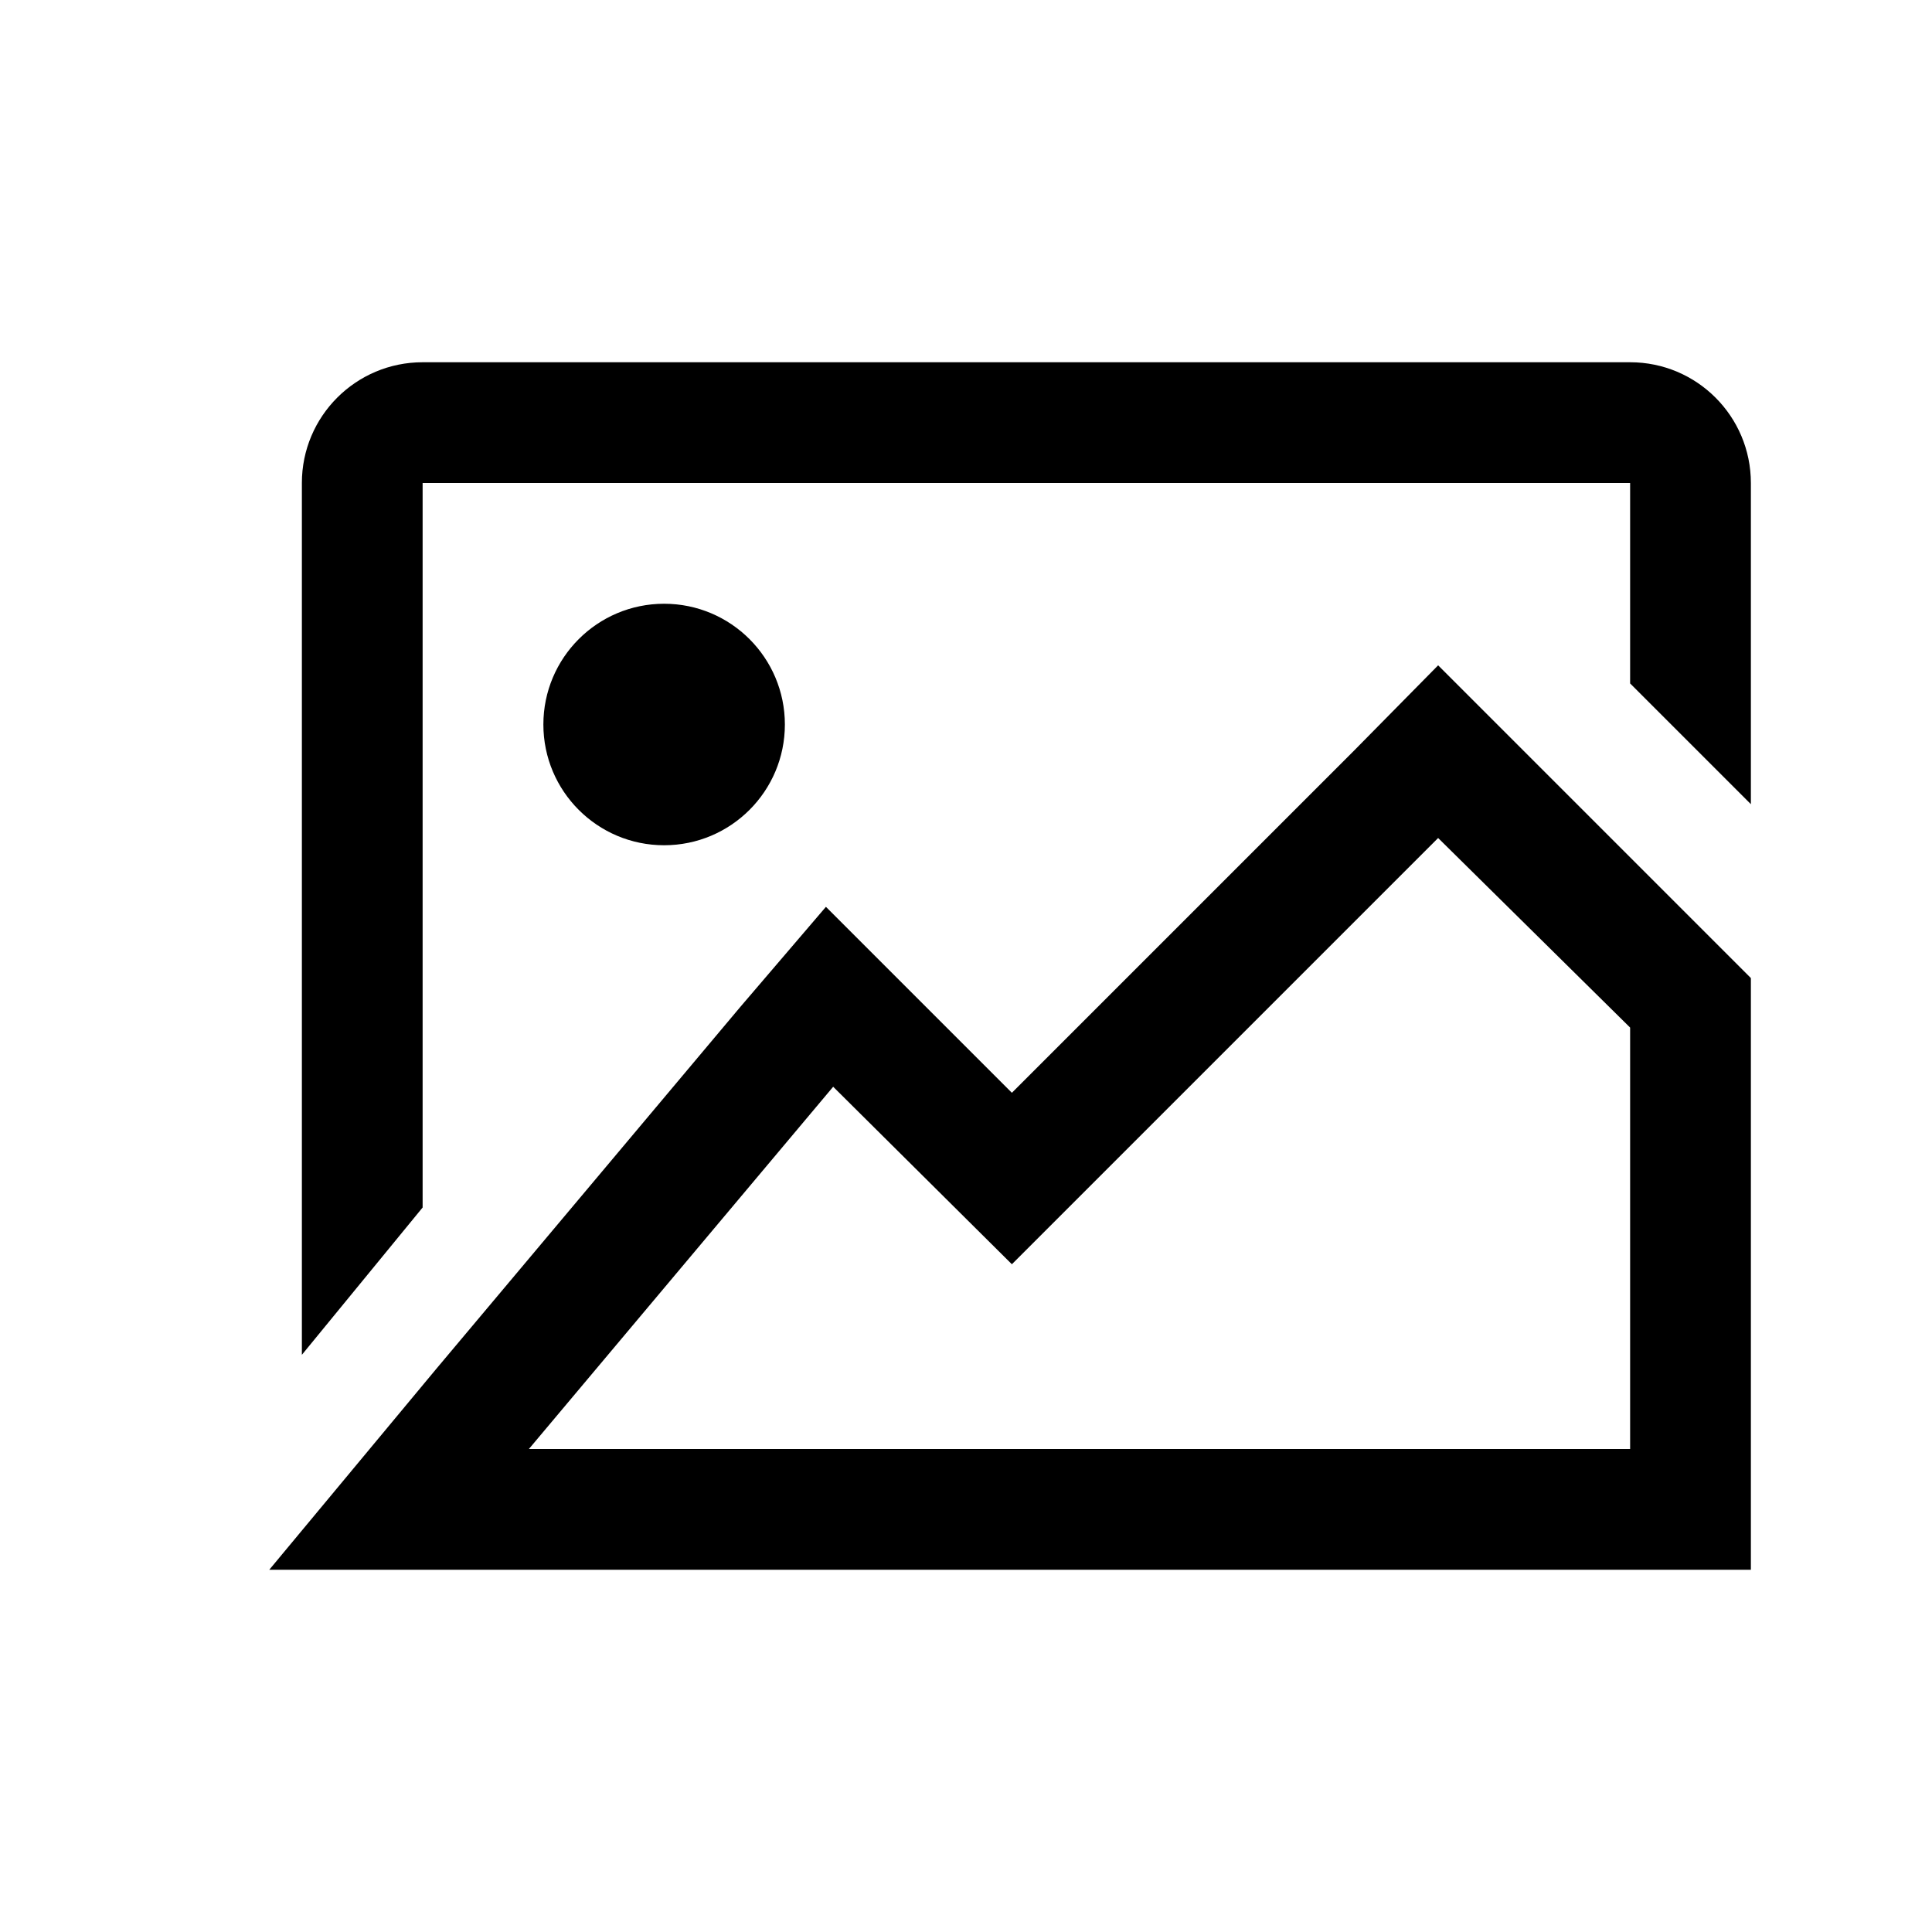
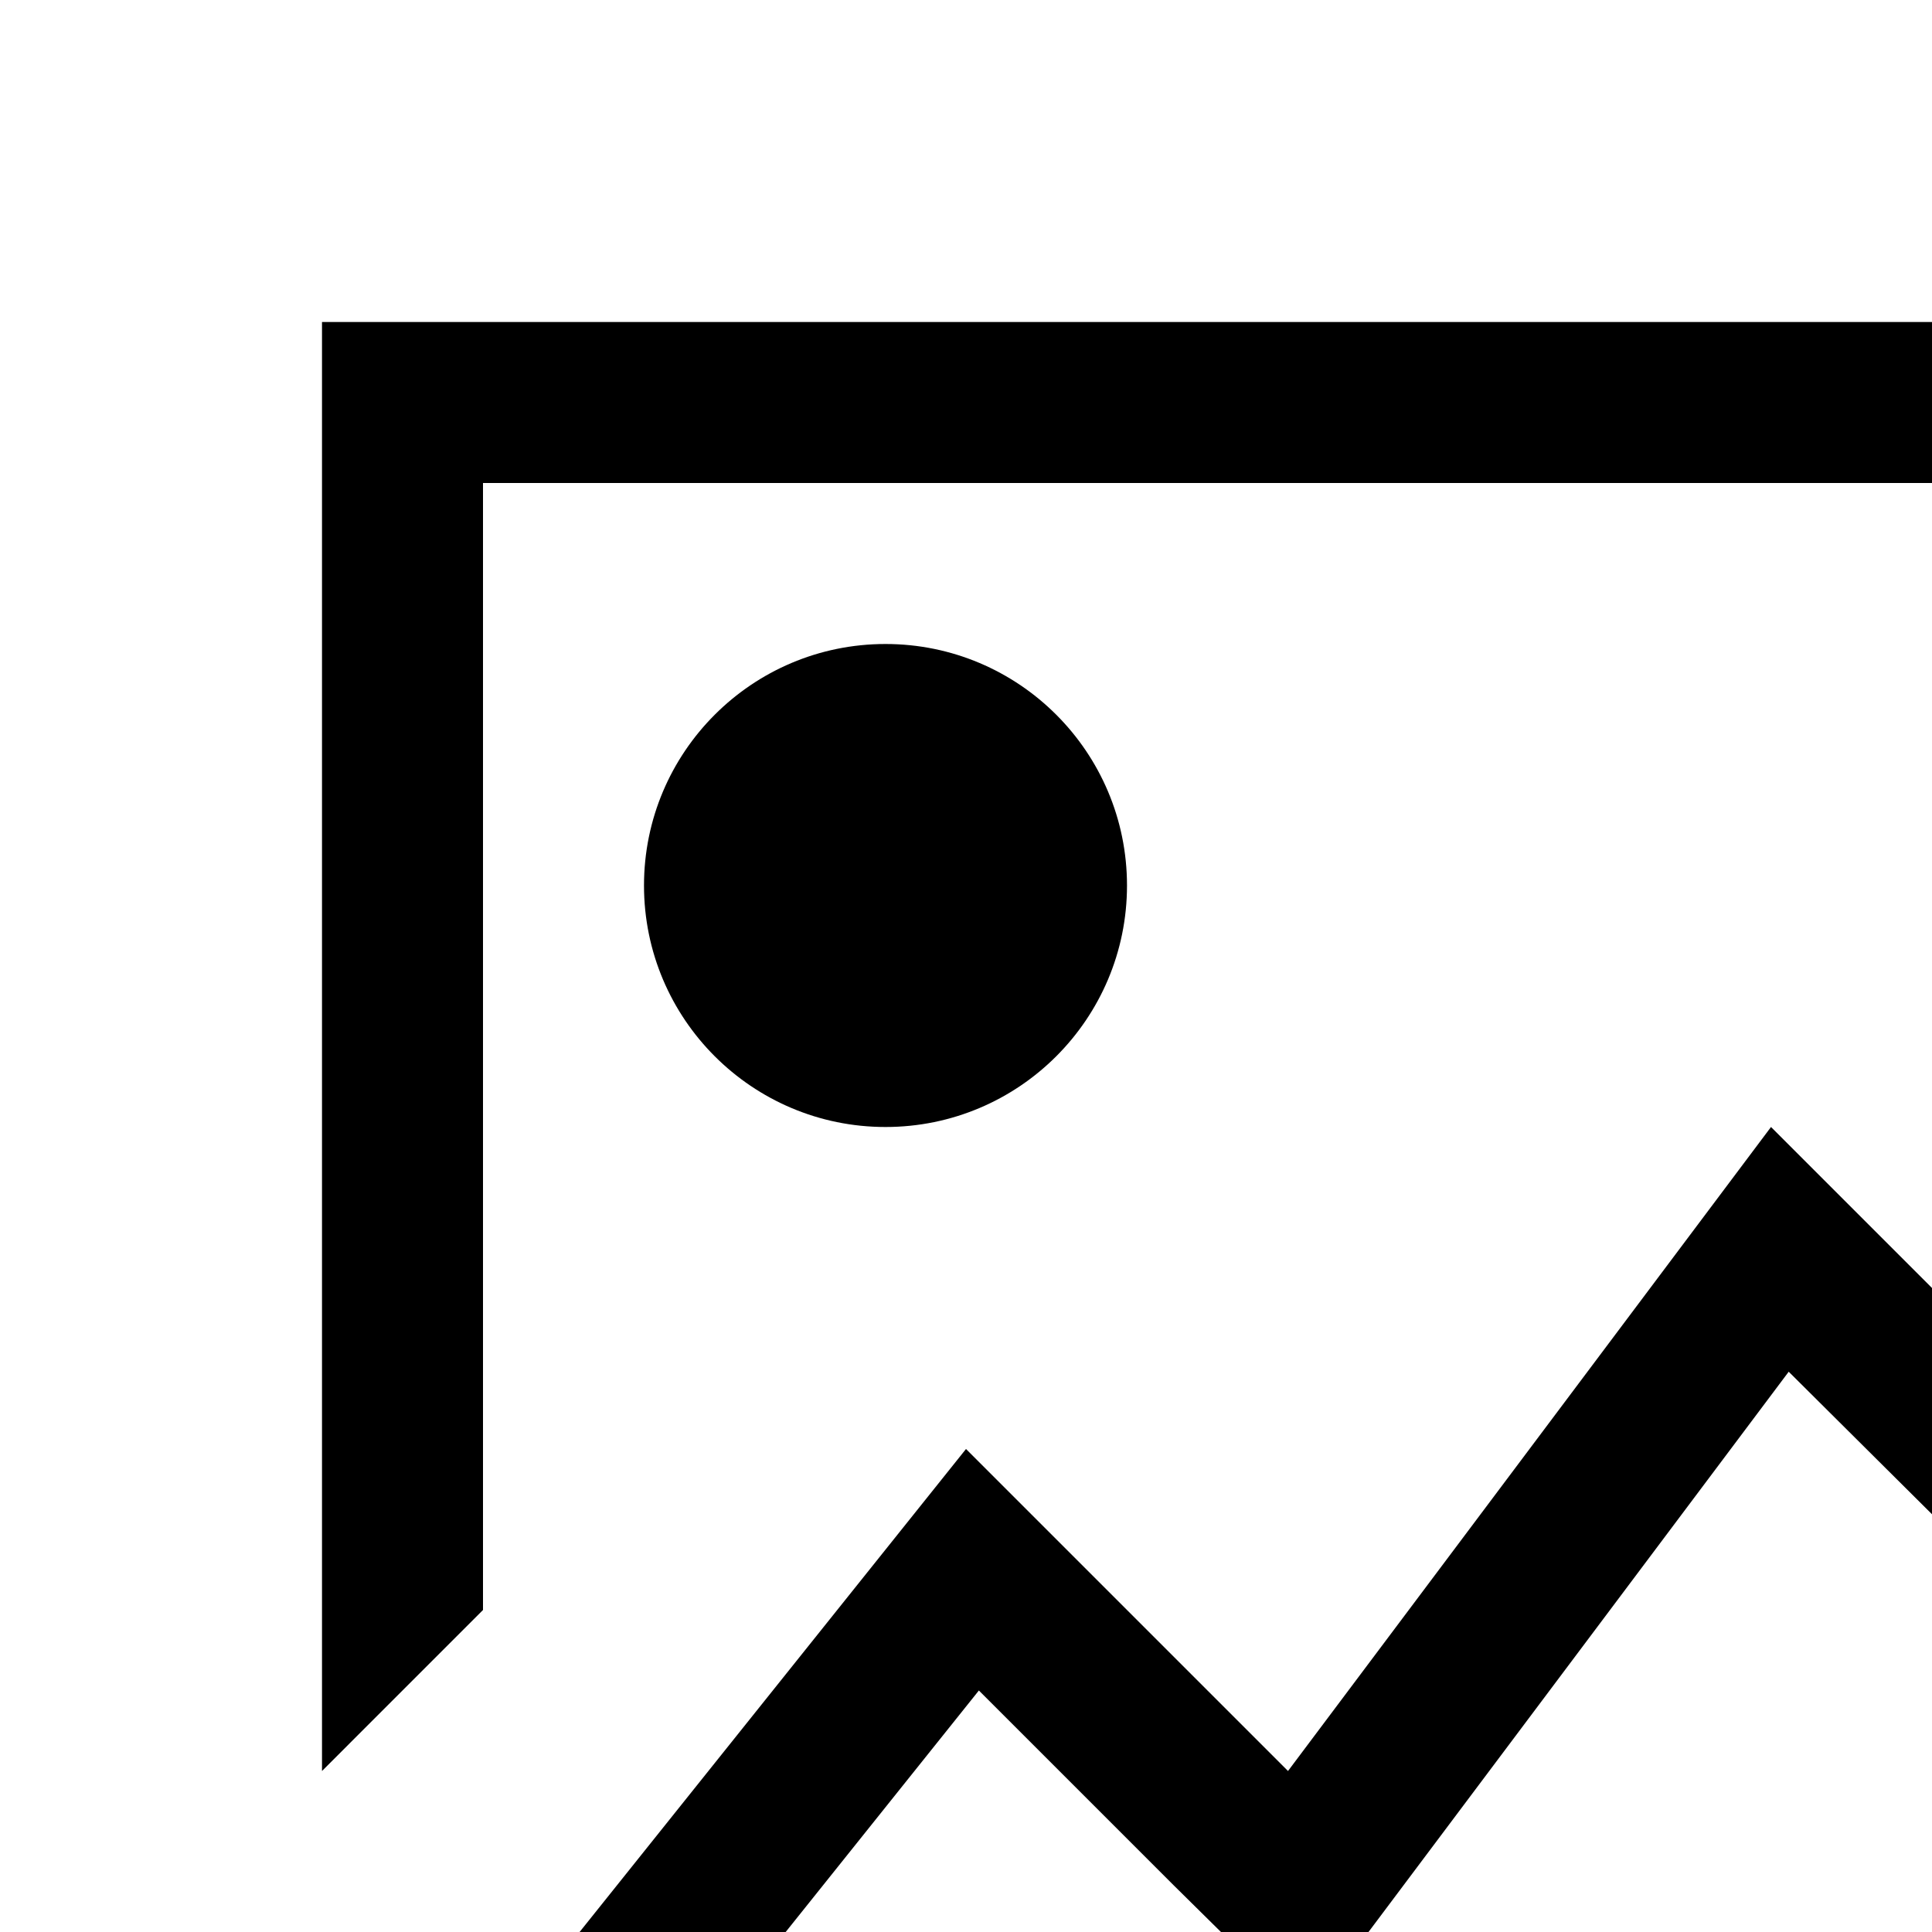
- <svg xmlns="http://www.w3.org/2000/svg" id="Layer_1" data-name="Layer 1" viewBox="0 0 16 16">
-   <defs>
-     <style>.cls-1{fill:none;}.cls-2{clip-path:url(#clip-path);}</style>
-     <clipPath id="clip-path">
-       <rect class="cls-1" x="1.5" y="3" width="13" height="10" />
-     </clipPath>
-   </defs>
-   <g class="cls-2">
-     <g id="image">
-       <path id="Path_13" data-name="Path 13" d="M12.62,6.22l-.71-.71-.7.71L8.38,9.05l-.77-.77-.77-.77-.71.83-2.52,3L2.23,13H14.5V8.1l-.29-.29ZM13.5,12H4.38L6.9,9l1.48,1.47,3.53-3.53L13.5,8.51Z" />
-       <path id="Path_14" data-name="Path 14" d="M13.5,3H3.5a1,1,0,0,0-1,1v7.22L3.5,10V4h10V5.66l1,1V4A1,1,0,0,0,13.5,3Z" />
-       <path id="Path_15" data-name="Path 15" d="M5.5,7a1,1,0,1,0-1-1A1,1,0,0,0,5.5,7Z" />
-     </g>
-   </g>
+ <svg xmlns="http://www.w3.org/2000/svg" viewbox="0 0 16 16" fill="#000000">
+   <polygon points="14 2 14 8 13 7 13 3 3 3 3 10 2 11 2 2 14 2" />
+   <circle cx="5.5" cy="5.5" r="1.5" />
+   <path d="M11.11,8.52,13,10.4V13H4.08l2-2.5,1.21,1.21.82.81.69-.92,2.31-3.08M11,7,8,11,6,9,2,14H14V10L11,7Z" />
</svg>
